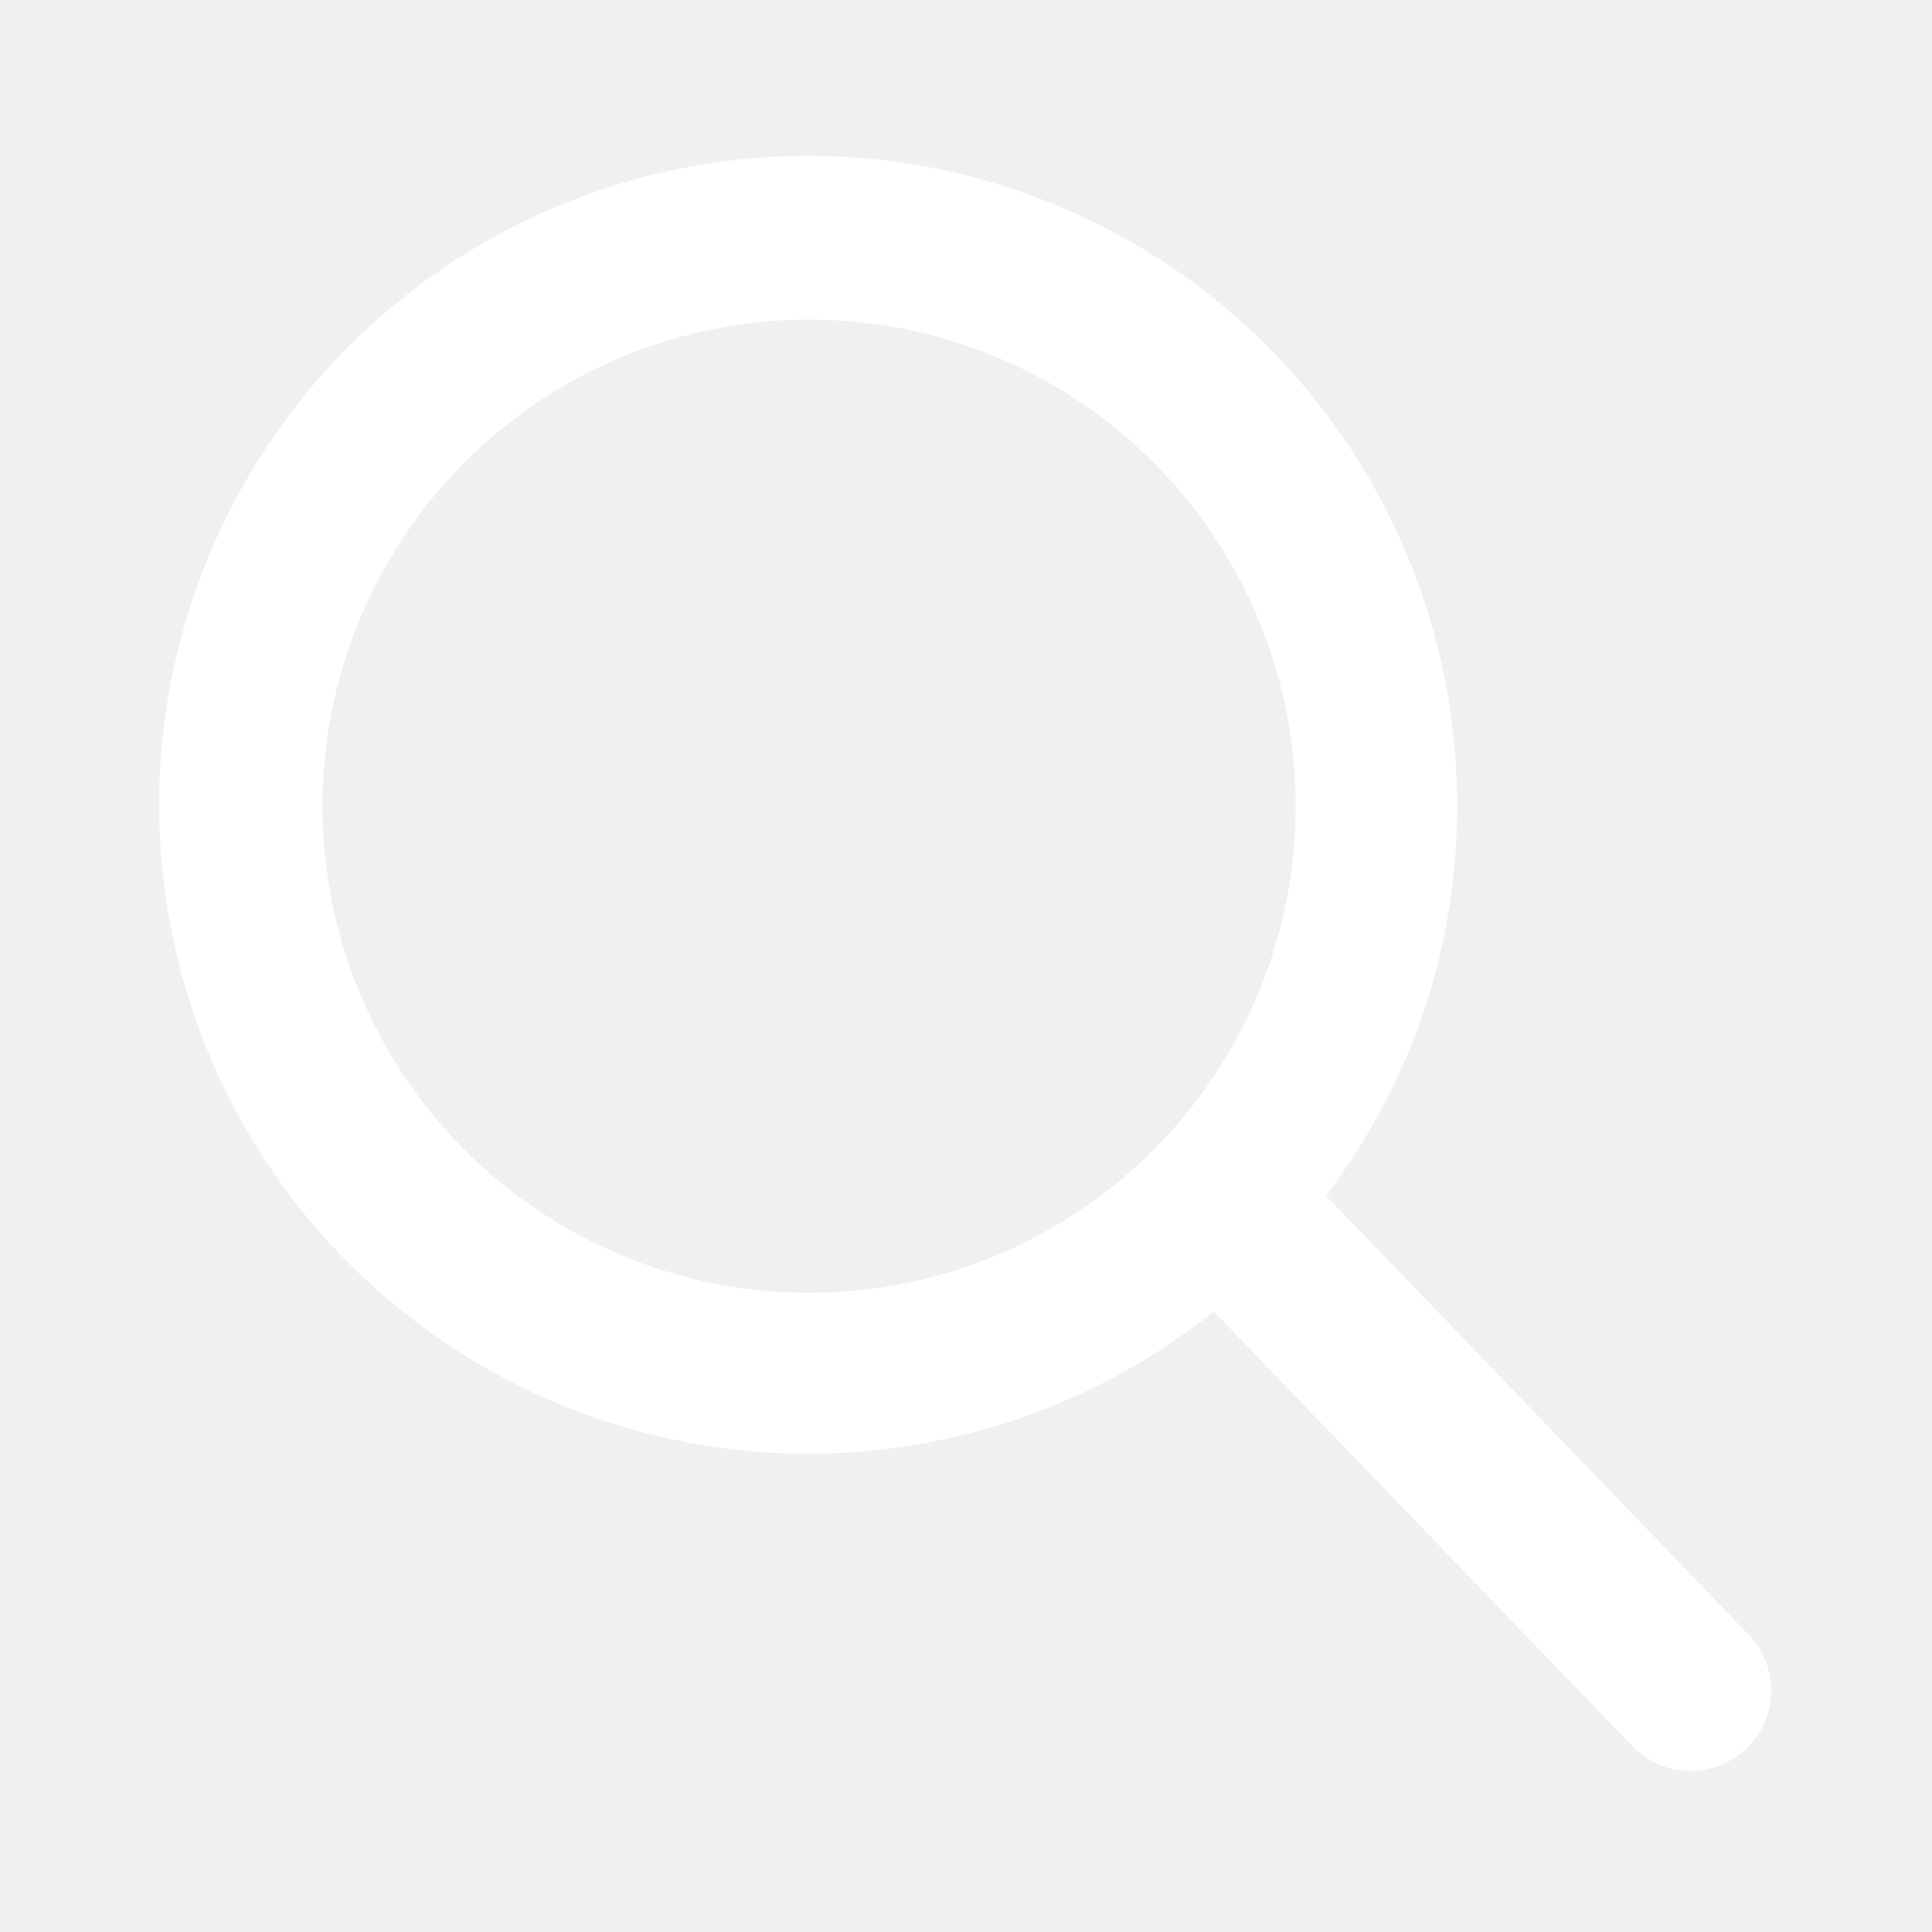
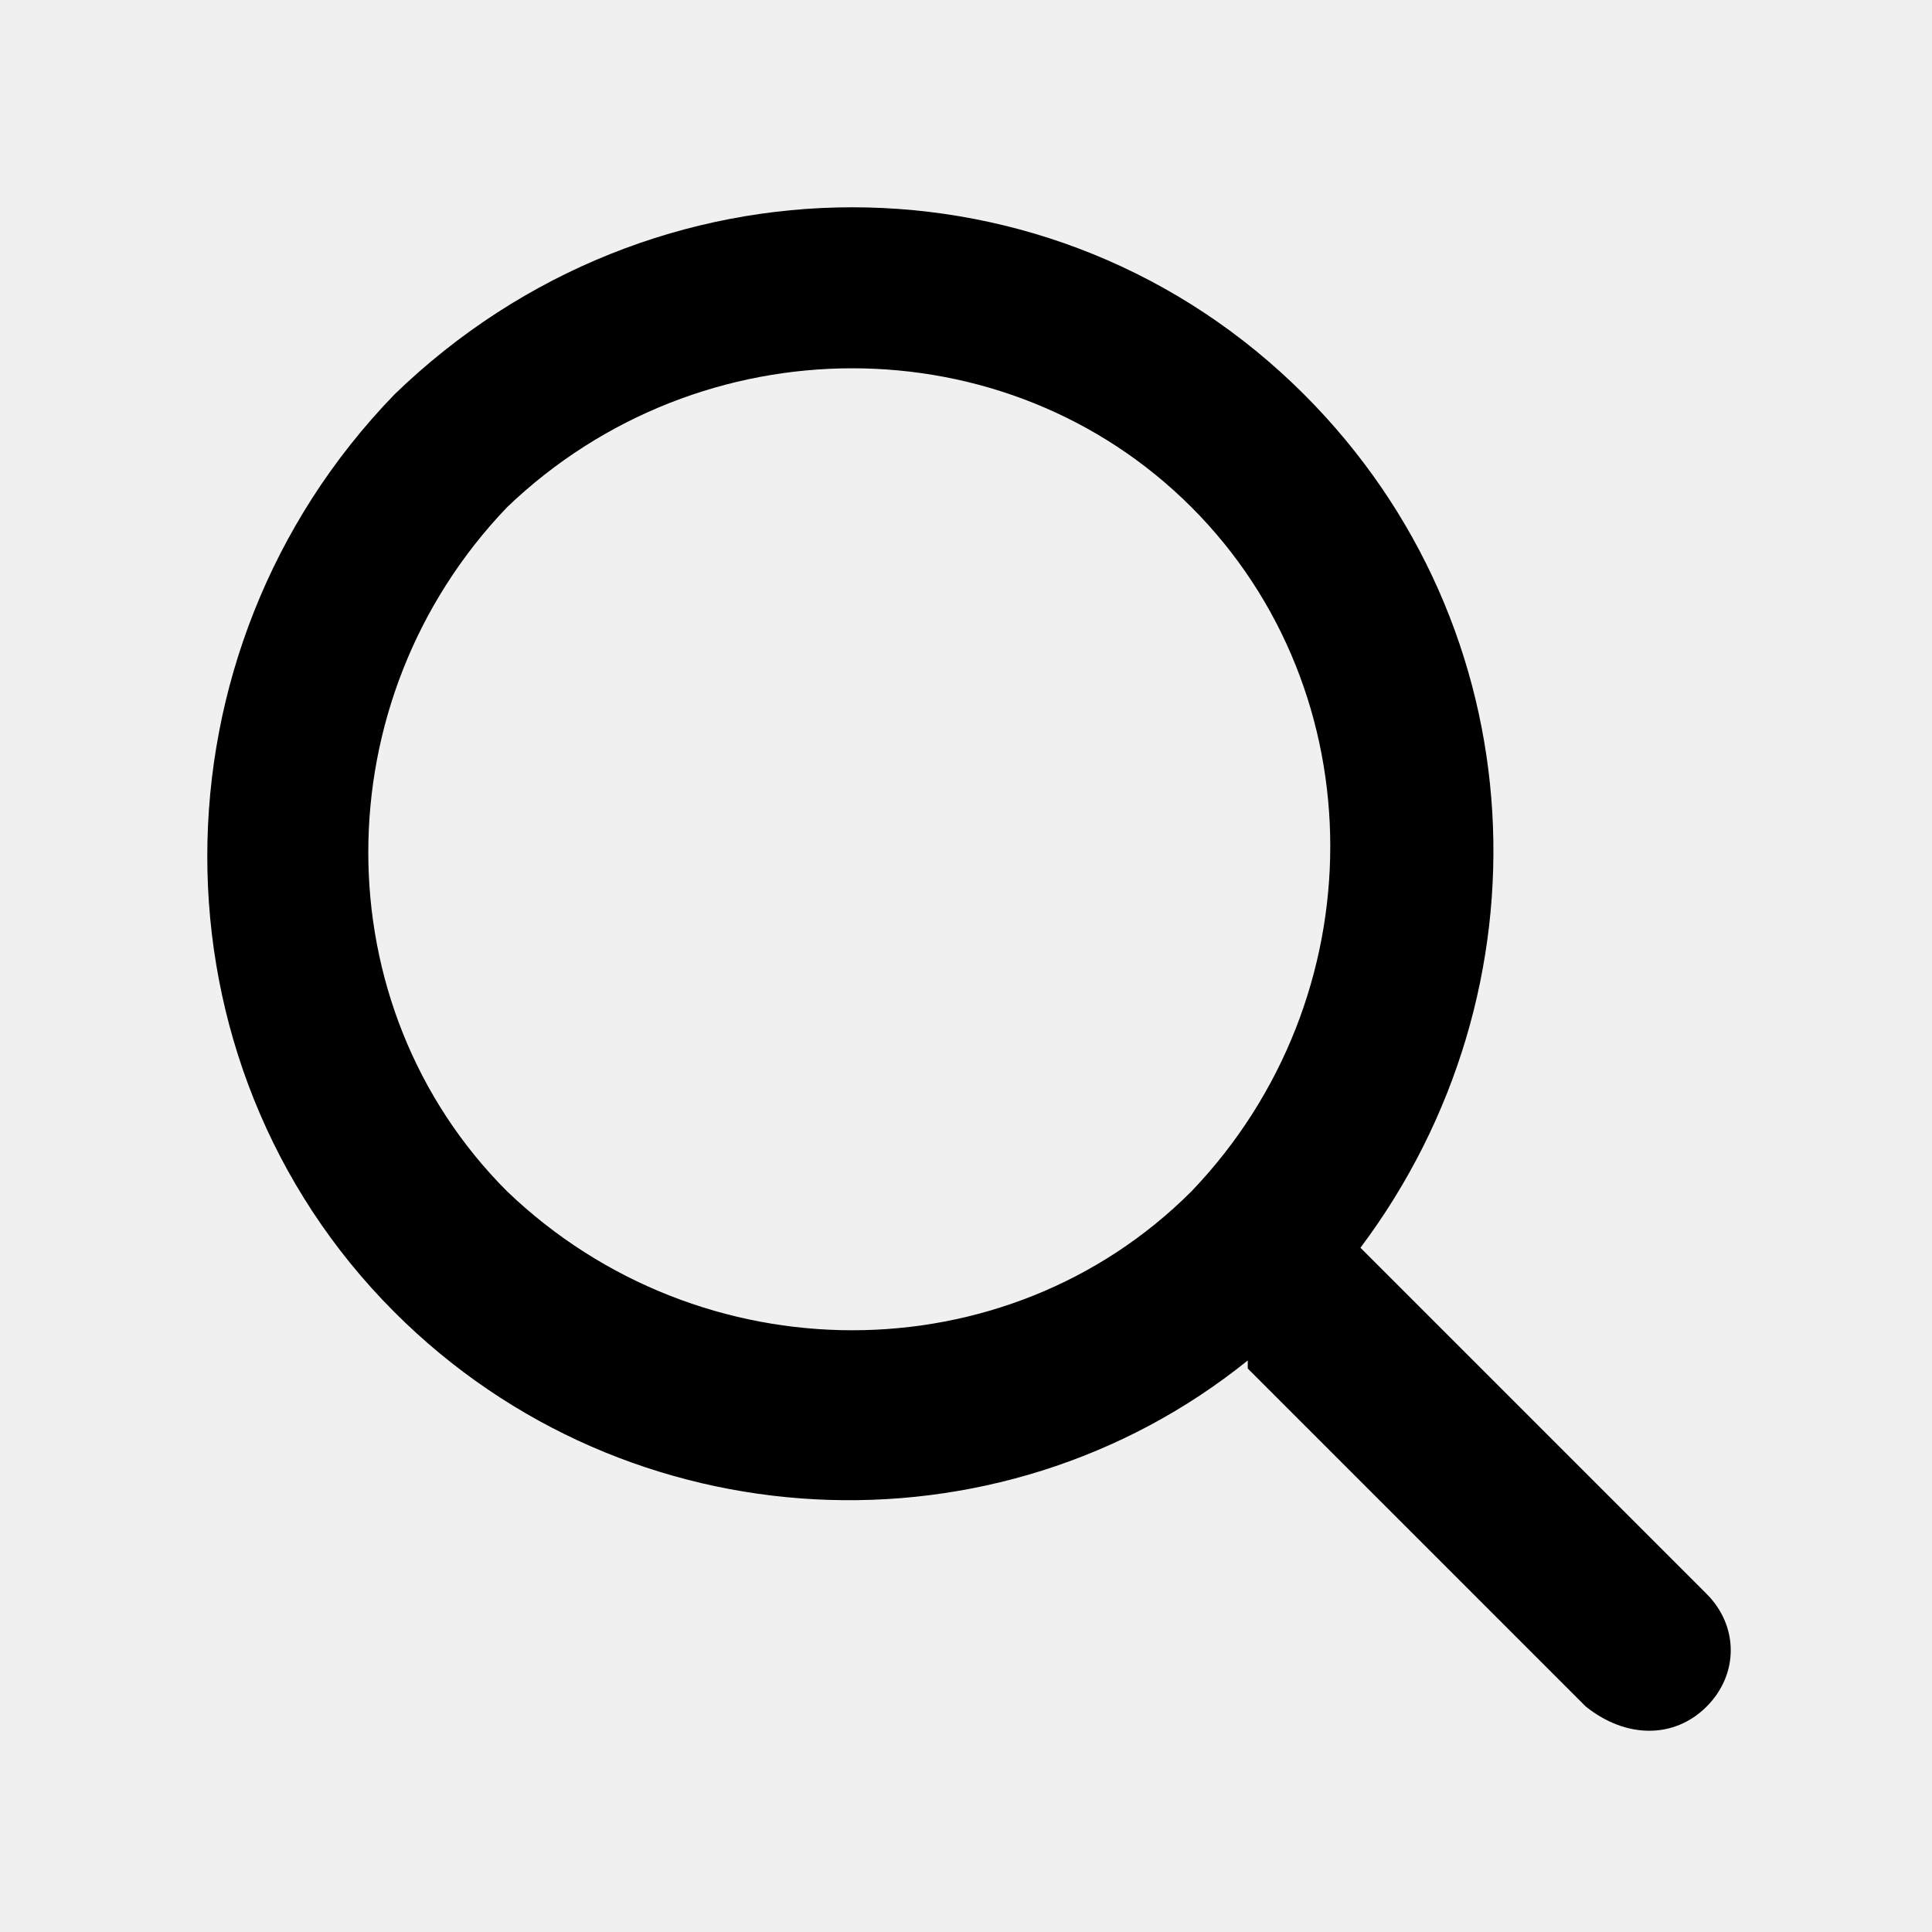
- <svg xmlns="http://www.w3.org/2000/svg" width="24" height="24" viewBox="0 0 24 24" fill="none">
-   <g clip-path="url(#clip0_6347_3720)">
-     <path d="M21.723 20.308L16.471 14.852C17.528 13.466 18.1 11.772 18.101 10.03C18.108 8.201 17.493 6.425 16.358 4.992C15.223 3.558 13.634 2.554 11.852 2.142C10.071 1.731 8.202 1.937 6.553 2.728C4.905 3.518 3.574 4.846 2.779 6.492C1.984 8.139 1.772 10.007 2.178 11.789C2.585 13.572 3.585 15.164 5.015 16.303C6.445 17.442 8.22 18.062 10.048 18.059C11.877 18.057 13.65 17.434 15.078 16.291L20.277 21.691C20.461 21.883 20.713 21.994 20.979 22C21.245 22.005 21.502 21.905 21.694 21.722C21.885 21.538 21.997 21.286 22.002 21.02C22.008 20.755 21.908 20.498 21.724 20.306M4.006 10.03C4.003 8.834 4.355 7.663 5.017 6.667C5.679 5.671 6.622 4.894 7.727 4.434C8.831 3.974 10.047 3.853 11.221 4.084C12.394 4.316 13.473 4.89 14.32 5.735C15.166 6.58 15.744 7.657 15.978 8.83C16.213 10.003 16.094 11.219 15.637 12.325C15.18 13.43 14.405 14.375 13.411 15.04C12.416 15.705 11.247 16.06 10.05 16.06C8.45 16.06 6.914 15.425 5.781 14.295C4.648 13.164 4.009 11.63 4.006 10.03Z" fill="white" />
-   </g>
-   <defs>
-     <clipPath id="clip0_6347_3720">
-       <rect width="24" height="24" fill="white" />
-     </clipPath>
-   </defs>
+ <svg xmlns="http://www.w3.org/2000/svg" viewBox="0 0 24 24" width="24" height="24">
+   <path d="M16.9,15.5c2.4-3.2,2.2-7.7-0.7-10.6c-3.1-3.1-8.1-3.1-11.3,0c-3.1,3.2-3.1,8.3,0,11.4     c2.9,2.9,7.5,3.1,10.6,0.6c0,0.1,0,0.1,0,0.1l4.2,4.2c0.5,0.4,1.1,0.4,1.5,0c0.4-0.4,0.4-1,0-1.4L16.9,15.5     C16.9,15.5,16.9,15.5,16.9,15.5L16.9,15.5z M14.8,6.3c2.3,2.3,2.3,6.1,0,8.5c-2.3,2.3-6.1,2.3-8.5,0C4,12.5,4,8.7,6.3,6.3     C8.7,4,12.5,4,14.8,6.3z" />
</svg>
